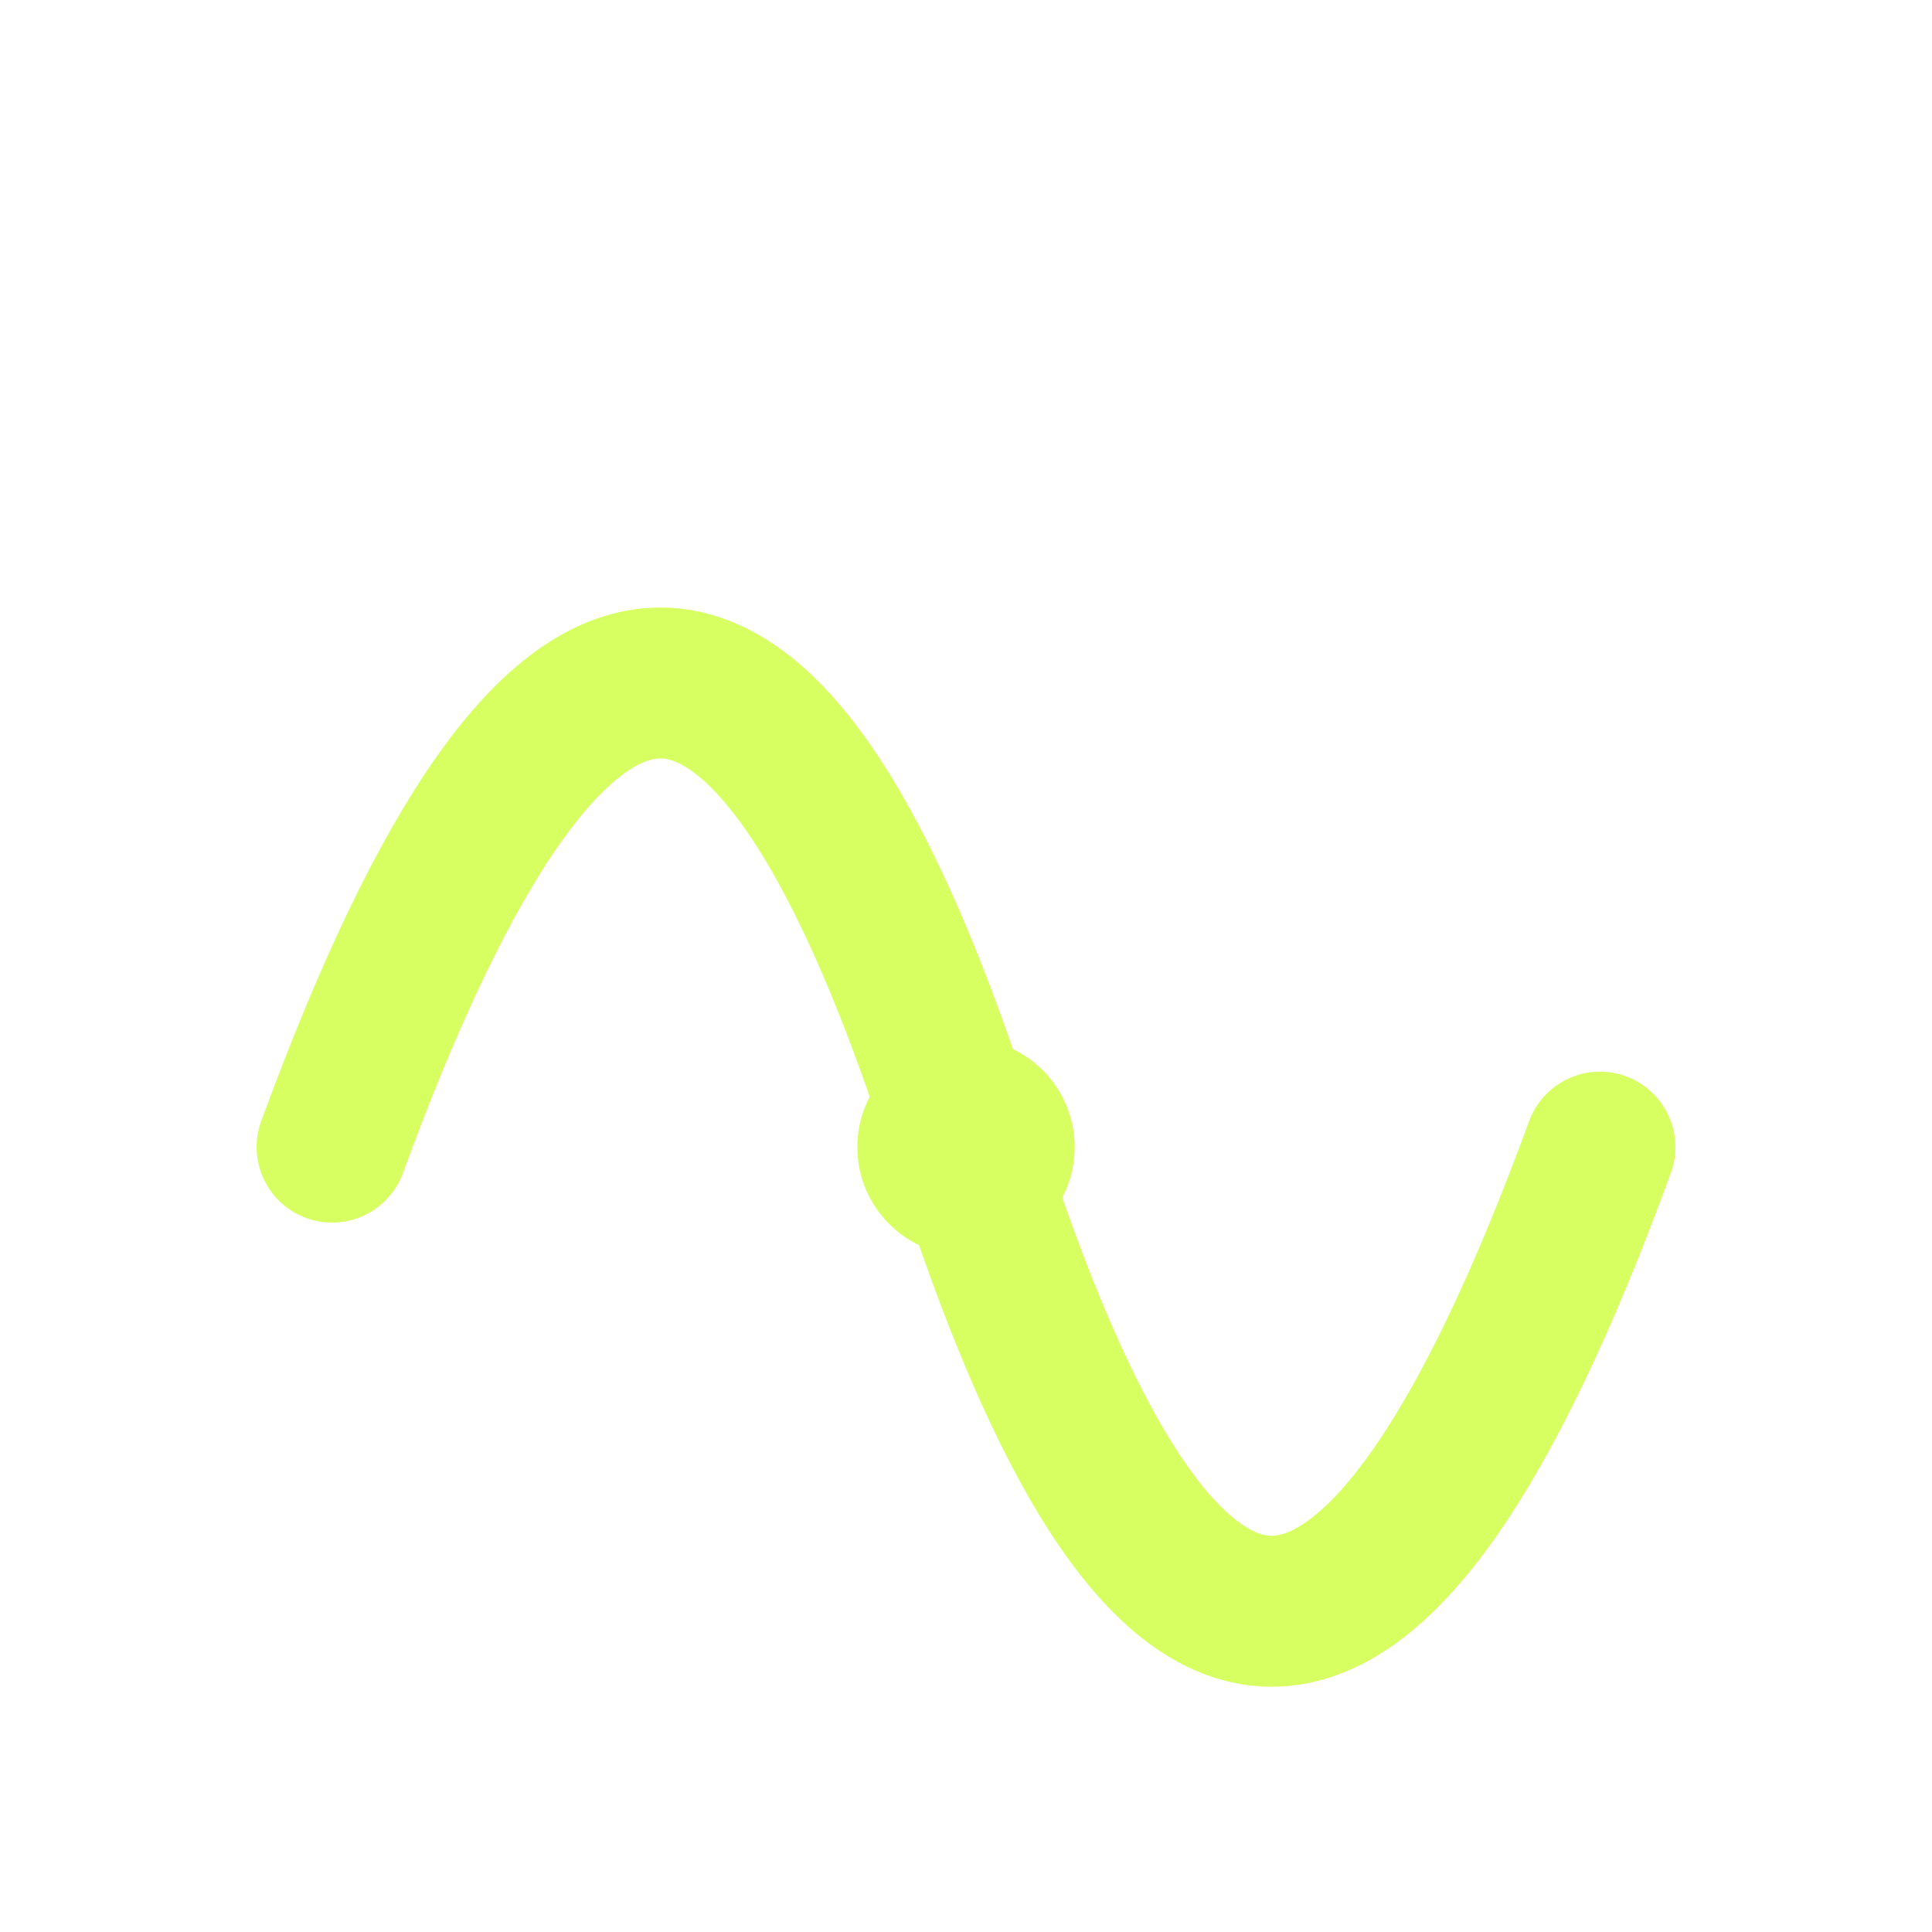
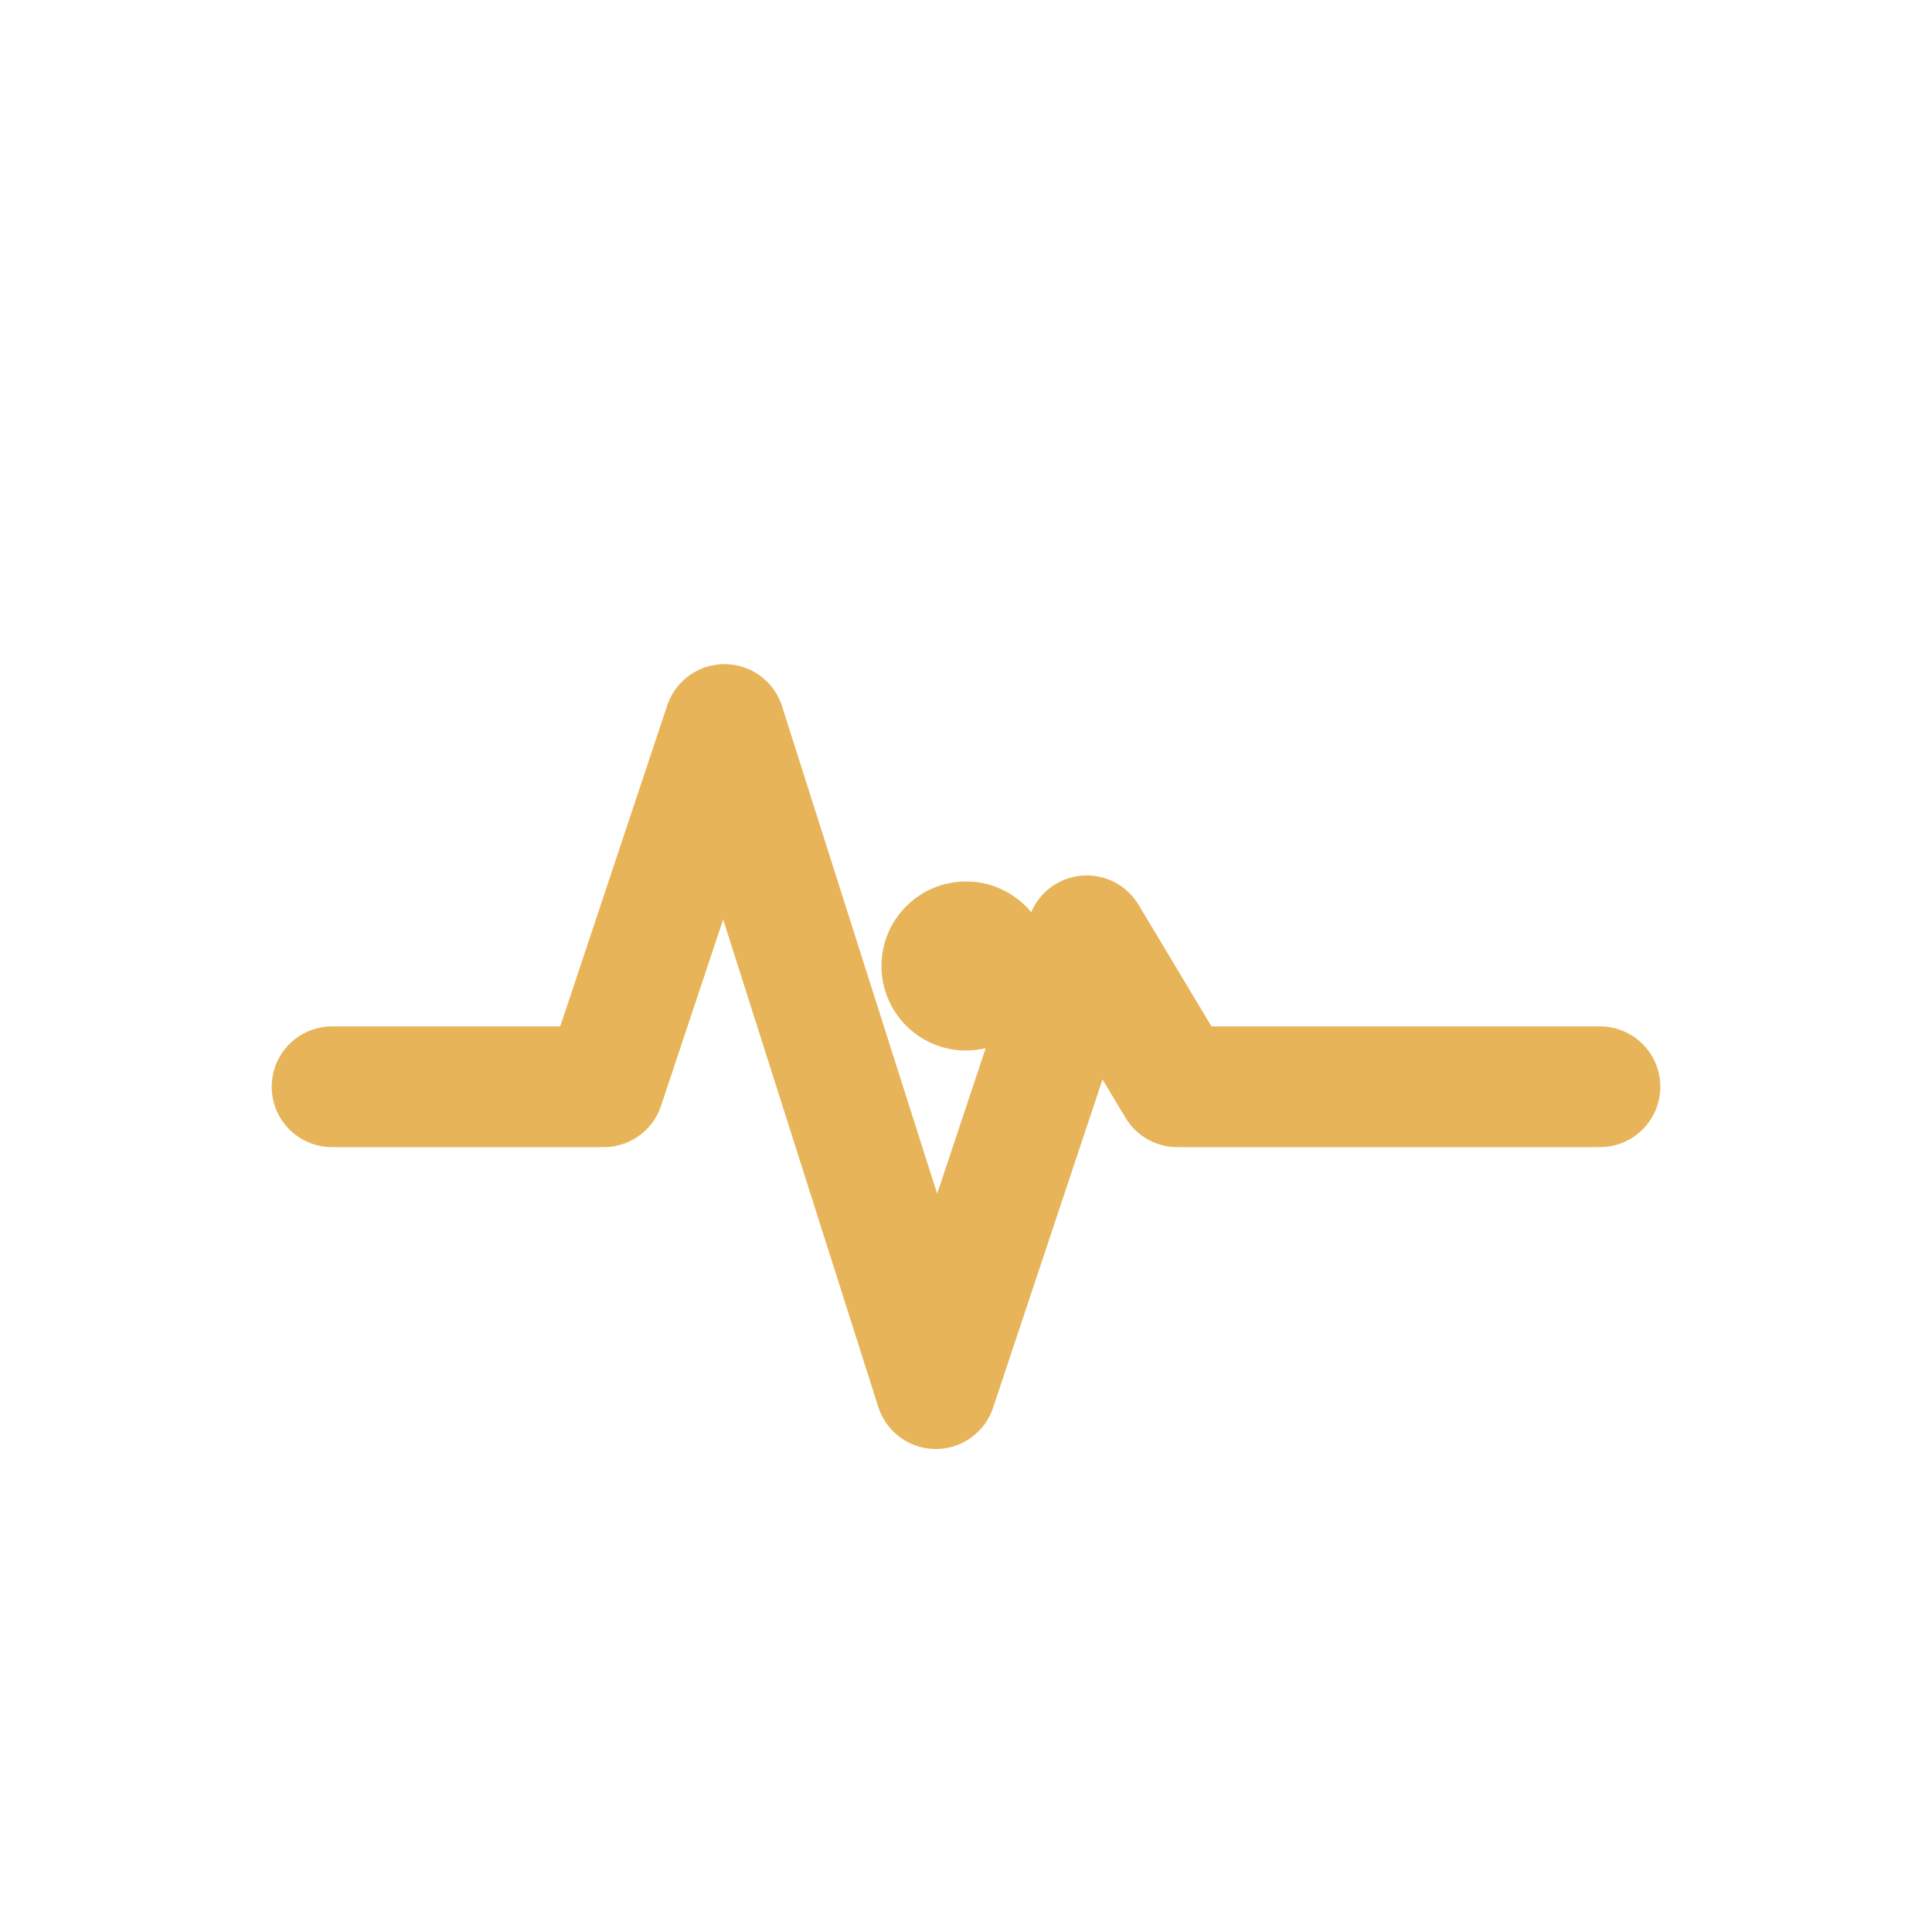
<svg xmlns="http://www.w3.org/2000/svg" width="64" height="64" viewBox="0 0 64 64" role="img" aria-label="MacroBay mark">
-   <path d="M11 38C18.5 17.5 25.5 17.5 32 38c6.5 20.5 13.5 20.5 21 0" fill="none" stroke="#D8FF62" stroke-width="5" stroke-linecap="round" />
-   <circle cx="32" cy="38" r="3.6" fill="#D8FF62" />
+   <path d="M11 36h9l4-12 7 22 5-15 3 5h14" fill="none" stroke="#E8B45A" stroke-width="4" stroke-linecap="round" stroke-linejoin="round" />
+   <circle cx="32" cy="32" r="2.8" fill="#E8B45A" />
</svg>
